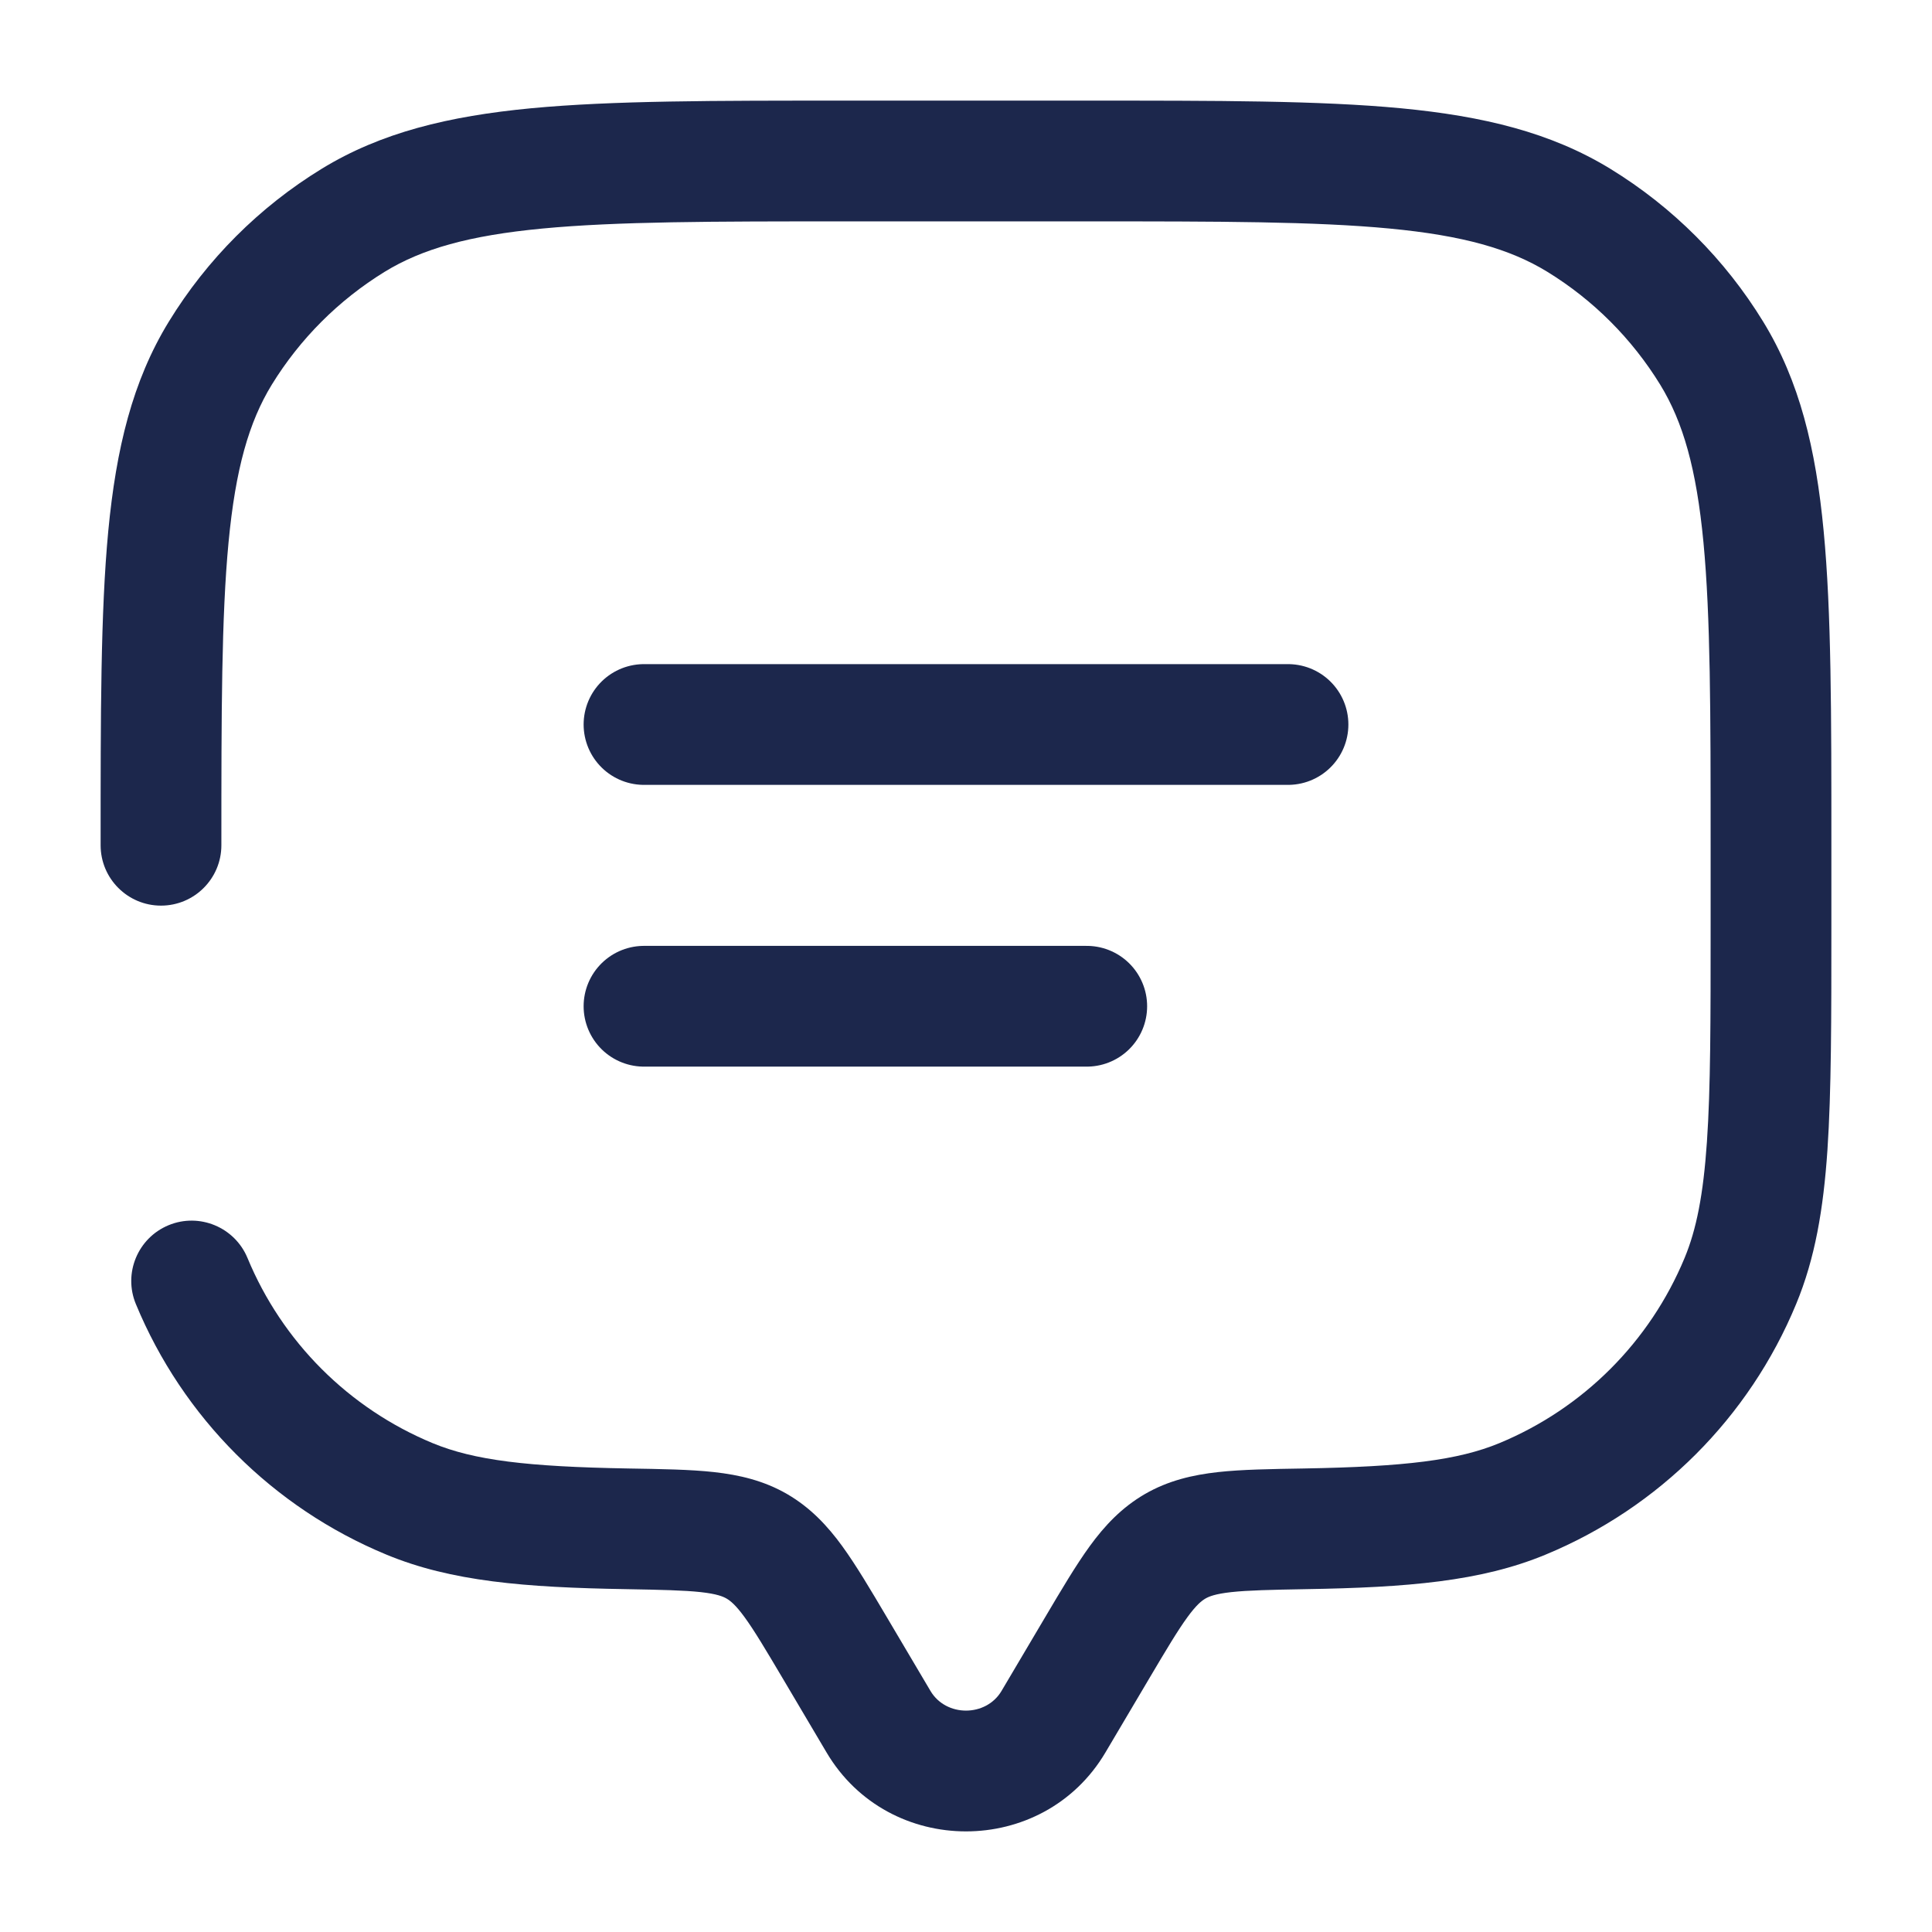
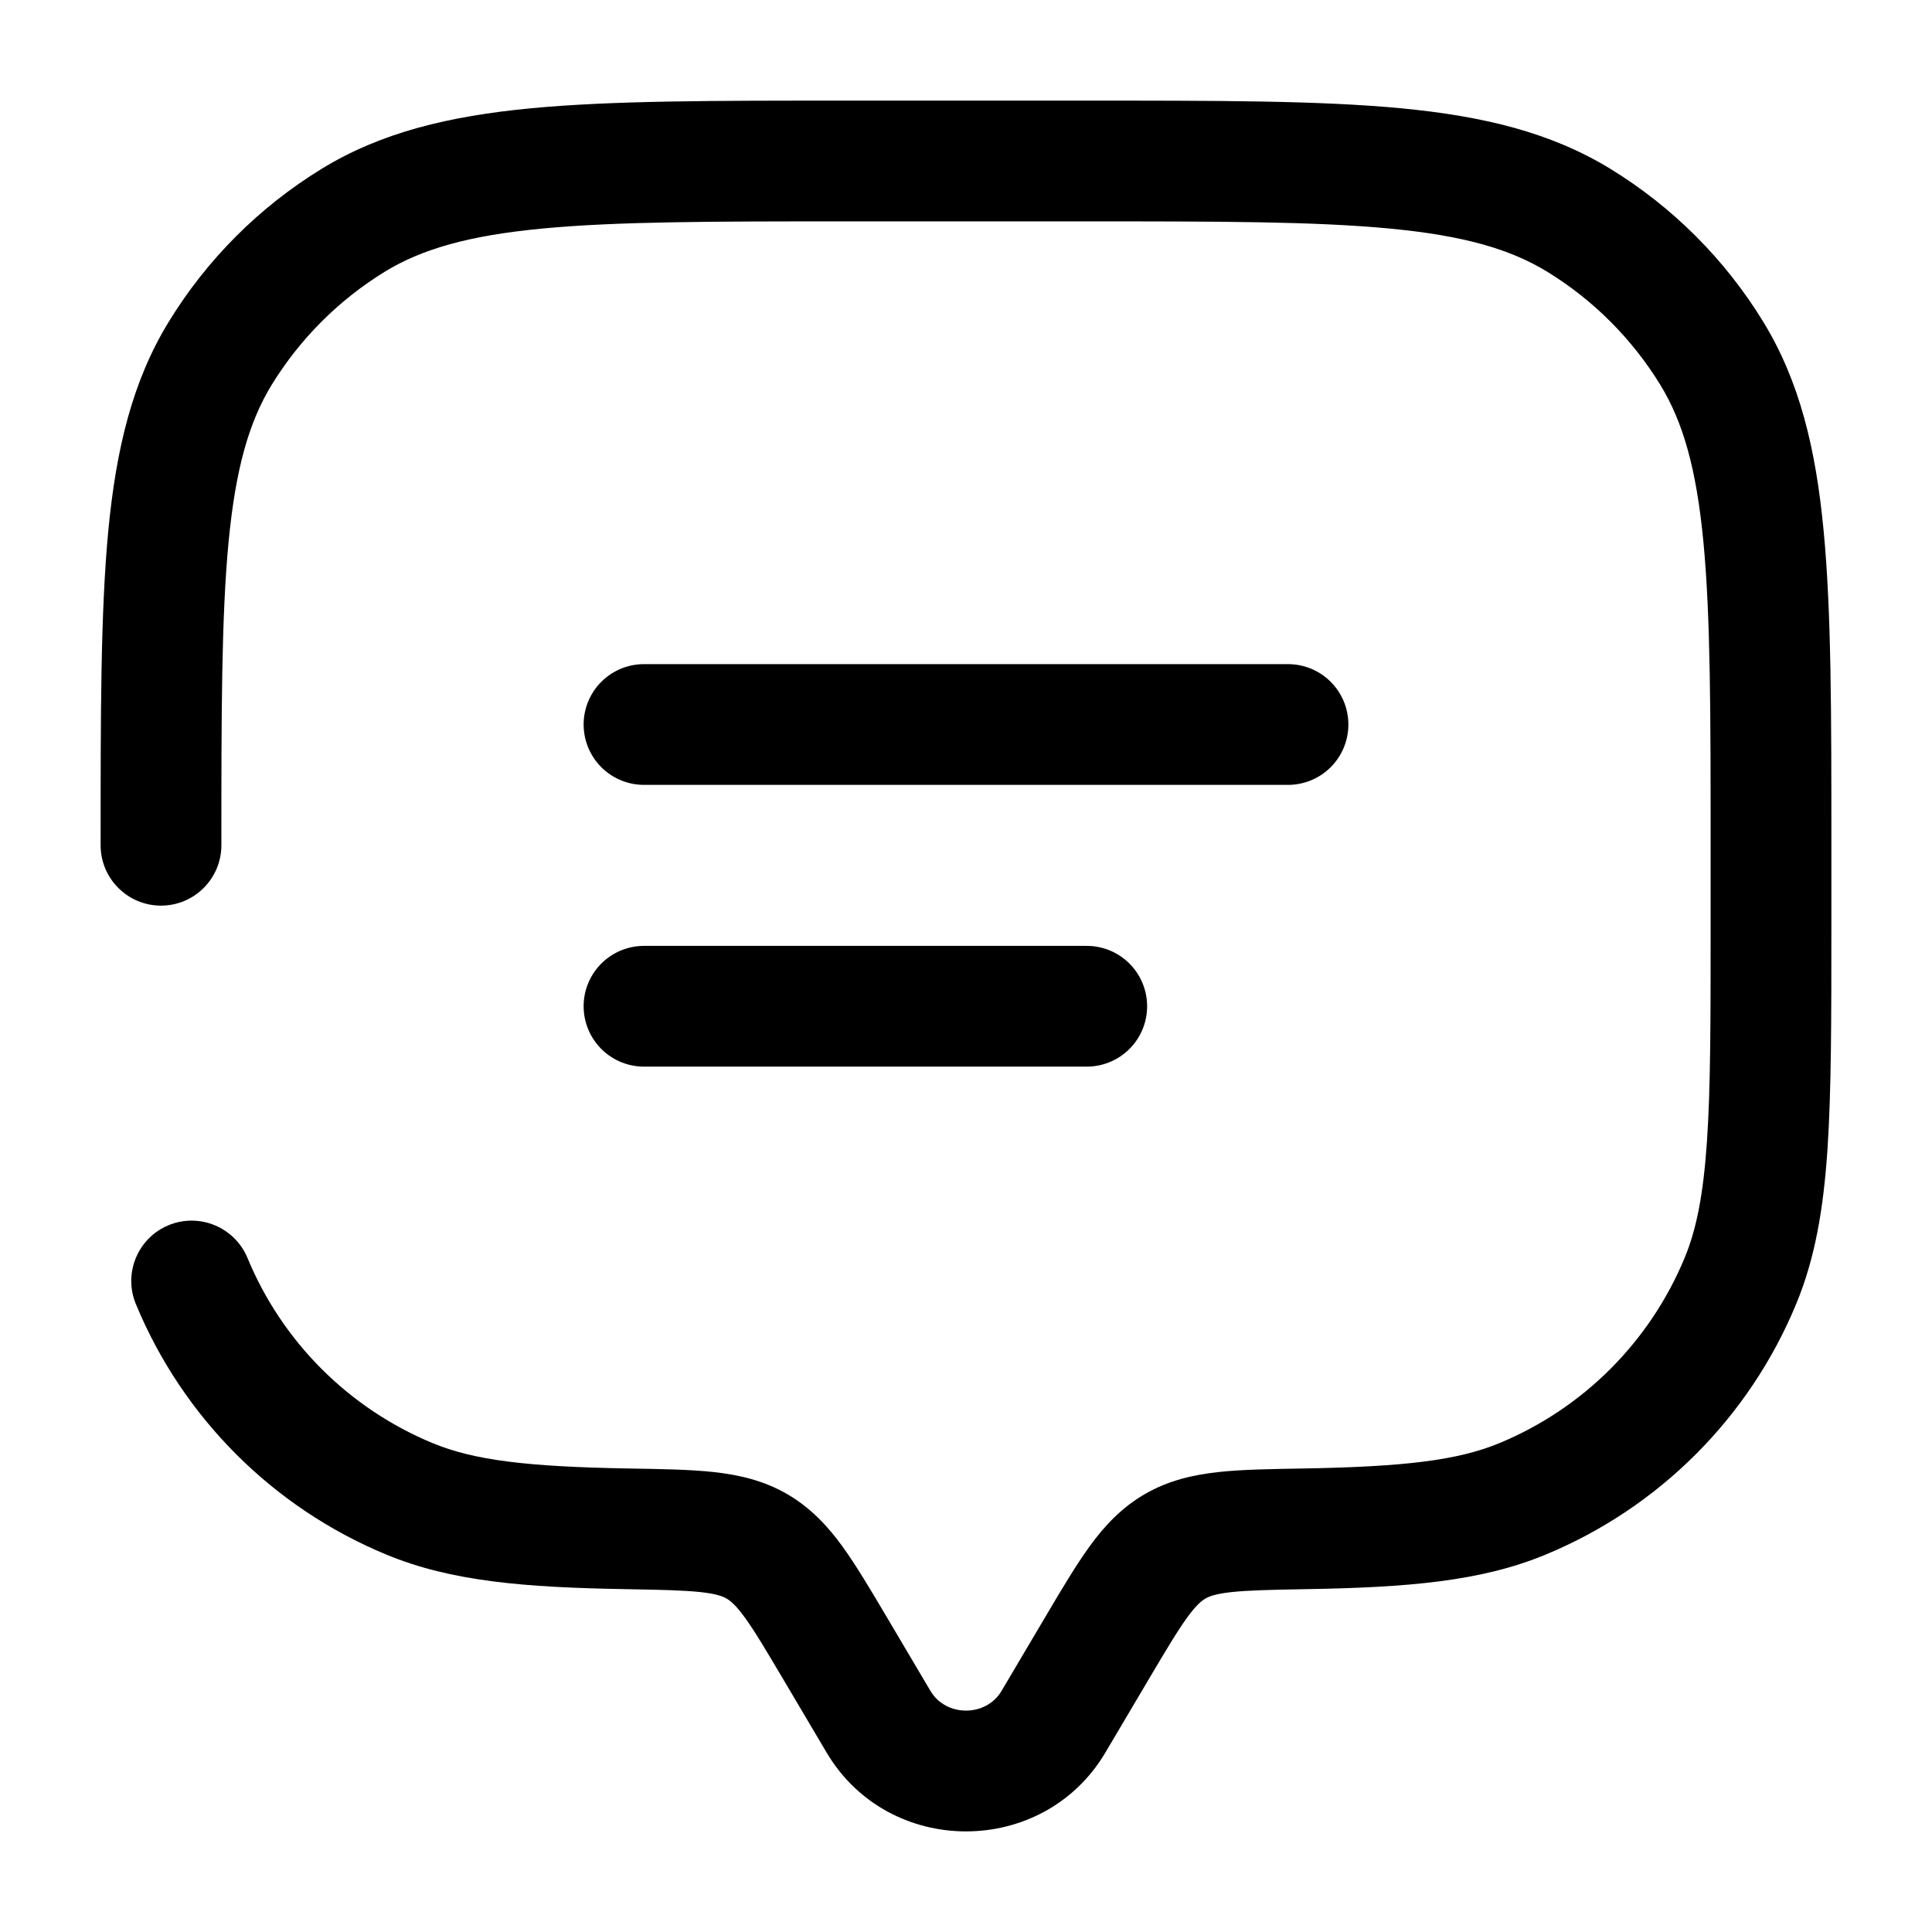
<svg xmlns="http://www.w3.org/2000/svg" width="800px" height="800px" viewBox="0 0 24 24" fill="none">
-   <path d="M8 9H16" stroke="#1C274C" stroke-width="1.5" stroke-linecap="round" />
-   <path d="M8 12.5H13.5" stroke="#1C274C" stroke-width="1.5" stroke-linecap="round" />
-   <path d="M13.087 21.388L13.732 21.77L13.087 21.388ZM13.629 20.472L12.983 20.09L13.629 20.472ZM10.371 20.472L9.726 20.854H9.726L10.371 20.472ZM10.913 21.388L11.559 21.006L10.913 21.388ZM1.25 10.5C1.25 10.914 1.586 11.25 2 11.25C2.414 11.25 2.75 10.914 2.75 10.5H1.25ZM3.074 15.626C2.915 15.244 2.476 15.062 2.094 15.22C1.711 15.379 1.529 15.818 1.688 16.2L3.074 15.626ZM7.79 18.991L7.777 19.741L7.79 18.991ZM5.087 18.619L4.8 19.312H4.8L5.087 18.619ZM21.619 15.913L22.312 16.2V16.2L21.619 15.913ZM16.21 18.991L16.198 18.242L16.21 18.991ZM18.913 18.619L19.2 19.312H19.2L18.913 18.619ZM19.613 2.737L19.221 3.376L19.613 2.737ZM21.263 4.388L21.903 3.996V3.996L21.263 4.388ZM4.388 2.737L3.996 2.097V2.097L4.388 2.737ZM2.737 4.388L2.097 3.996H2.097L2.737 4.388ZM9.403 19.21L9.78 18.561L9.78 18.561L9.403 19.21ZM13.732 21.77L14.274 20.854L12.983 20.09L12.441 21.006L13.732 21.77ZM9.726 20.854L10.268 21.77L11.559 21.006L11.017 20.09L9.726 20.854ZM12.441 21.006C12.248 21.331 11.752 21.331 11.559 21.006L10.268 21.77C11.041 23.077 12.959 23.077 13.732 21.77L12.441 21.006ZM10.5 2.75H13.5V1.25H10.5V2.75ZM21.25 10.5V11.5H22.75V10.5H21.25ZM7.803 18.242C6.547 18.22 5.889 18.14 5.374 17.927L4.8 19.312C5.605 19.646 6.521 19.72 7.777 19.741L7.803 18.242ZM1.688 16.2C2.271 17.609 3.391 18.729 4.8 19.312L5.374 17.927C4.332 17.495 3.505 16.668 3.074 15.626L1.688 16.2ZM21.25 11.5C21.25 12.675 21.25 13.519 21.204 14.185C21.159 14.844 21.073 15.274 20.927 15.626L22.312 16.2C22.547 15.634 22.651 15.022 22.701 14.287C22.75 13.558 22.75 12.655 22.75 11.5H21.25ZM16.223 19.741C17.479 19.72 18.395 19.646 19.2 19.312L18.626 17.927C18.111 18.14 17.453 18.22 16.198 18.242L16.223 19.741ZM20.927 15.626C20.495 16.668 19.668 17.495 18.626 17.927L19.2 19.312C20.609 18.729 21.729 17.609 22.312 16.2L20.927 15.626ZM13.5 2.75C15.151 2.75 16.337 2.751 17.262 2.839C18.176 2.926 18.757 3.092 19.221 3.376L20.004 2.097C19.265 1.645 18.427 1.443 17.404 1.345C16.392 1.249 15.122 1.25 13.5 1.25V2.75ZM22.75 10.5C22.75 8.878 22.751 7.609 22.654 6.596C22.557 5.573 22.355 4.734 21.903 3.996L20.624 4.779C20.908 5.243 21.074 5.824 21.161 6.738C21.249 7.663 21.25 8.849 21.25 10.5H22.75ZM19.221 3.376C19.793 3.727 20.273 4.208 20.624 4.779L21.903 3.996C21.429 3.222 20.778 2.571 20.004 2.097L19.221 3.376ZM10.5 1.25C8.878 1.25 7.609 1.249 6.596 1.345C5.573 1.443 4.734 1.645 3.996 2.097L4.779 3.376C5.243 3.092 5.824 2.926 6.738 2.839C7.663 2.751 8.849 2.75 10.5 2.75V1.25ZM2.75 10.5C2.75 8.849 2.751 7.663 2.839 6.738C2.926 5.824 3.092 5.243 3.376 4.779L2.097 3.996C1.645 4.734 1.443 5.573 1.345 6.596C1.249 7.609 1.25 8.878 1.25 10.5H2.75ZM3.996 2.097C3.222 2.571 2.571 3.222 2.097 3.996L3.376 4.779C3.727 4.208 4.208 3.727 4.779 3.376L3.996 2.097ZM11.017 20.09C10.814 19.747 10.635 19.444 10.462 19.206C10.28 18.956 10.07 18.73 9.78 18.561L9.026 19.858C9.073 19.886 9.138 19.936 9.25 20.09C9.371 20.256 9.508 20.486 9.726 20.854L11.017 20.09ZM7.777 19.741C8.216 19.749 8.494 19.755 8.706 19.778C8.904 19.8 8.981 19.832 9.026 19.858L9.78 18.561C9.487 18.391 9.182 18.322 8.871 18.287C8.573 18.254 8.214 18.249 7.803 18.242L7.777 19.741ZM14.274 20.854C14.492 20.486 14.629 20.256 14.75 20.09C14.862 19.936 14.927 19.886 14.974 19.858L14.22 18.561C13.93 18.73 13.72 18.956 13.538 19.206C13.365 19.444 13.186 19.747 12.983 20.09L14.274 20.854ZM16.198 18.242C15.786 18.249 15.427 18.254 15.129 18.287C14.818 18.322 14.513 18.391 14.22 18.561L14.974 19.858C15.019 19.832 15.096 19.8 15.294 19.778C15.506 19.755 15.784 19.749 16.223 19.741L16.198 18.242Z" fill="#1C274C" />
+   <path d="M8 9H16" stroke="#000000" stroke-width="1.5" stroke-linecap="round" />
+   <path d="M8 12.5H13.5" stroke="#000000" stroke-width="1.5" stroke-linecap="round" />
+   <path d="M13.087 21.388L13.732 21.77L13.087 21.388ZM13.629 20.472L12.983 20.09L13.629 20.472ZM10.371 20.472L9.726 20.854H9.726L10.371 20.472ZM10.913 21.388L11.559 21.006L10.913 21.388ZM1.25 10.5C1.25 10.914 1.586 11.25 2 11.25C2.414 11.25 2.75 10.914 2.75 10.5H1.25ZM3.074 15.626C2.915 15.244 2.476 15.062 2.094 15.22C1.711 15.379 1.529 15.818 1.688 16.2L3.074 15.626ZM7.79 18.991L7.777 19.741L7.79 18.991ZM5.087 18.619L4.8 19.312H4.8L5.087 18.619ZM21.619 15.913L22.312 16.2V16.2L21.619 15.913ZM16.21 18.991L16.198 18.242L16.21 18.991ZM18.913 18.619L19.2 19.312H19.2L18.913 18.619ZM19.613 2.737L19.221 3.376L19.613 2.737ZM21.263 4.388L21.903 3.996V3.996L21.263 4.388ZM4.388 2.737L3.996 2.097V2.097L4.388 2.737ZM2.737 4.388L2.097 3.996H2.097L2.737 4.388ZM9.403 19.21L9.78 18.561L9.78 18.561L9.403 19.21ZM13.732 21.77L14.274 20.854L12.983 20.09L12.441 21.006L13.732 21.77ZM9.726 20.854L10.268 21.77L11.559 21.006L11.017 20.09L9.726 20.854ZM12.441 21.006C12.248 21.331 11.752 21.331 11.559 21.006L10.268 21.77C11.041 23.077 12.959 23.077 13.732 21.77L12.441 21.006ZM10.5 2.75H13.5V1.25H10.5V2.75ZM21.25 10.5V11.5H22.75V10.5H21.25ZM7.803 18.242C6.547 18.22 5.889 18.14 5.374 17.927L4.8 19.312C5.605 19.646 6.521 19.72 7.777 19.741L7.803 18.242ZM1.688 16.2C2.271 17.609 3.391 18.729 4.8 19.312L5.374 17.927C4.332 17.495 3.505 16.668 3.074 15.626L1.688 16.2ZM21.25 11.5C21.25 12.675 21.25 13.519 21.204 14.185C21.159 14.844 21.073 15.274 20.927 15.626L22.312 16.2C22.547 15.634 22.651 15.022 22.701 14.287C22.75 13.558 22.75 12.655 22.75 11.5H21.25ZM16.223 19.741C17.479 19.72 18.395 19.646 19.2 19.312L18.626 17.927C18.111 18.14 17.453 18.22 16.198 18.242L16.223 19.741ZM20.927 15.626C20.495 16.668 19.668 17.495 18.626 17.927L19.2 19.312C20.609 18.729 21.729 17.609 22.312 16.2L20.927 15.626ZM13.5 2.75C15.151 2.75 16.337 2.751 17.262 2.839C18.176 2.926 18.757 3.092 19.221 3.376L20.004 2.097C19.265 1.645 18.427 1.443 17.404 1.345C16.392 1.249 15.122 1.25 13.5 1.25V2.75ZM22.75 10.5C22.75 8.878 22.751 7.609 22.654 6.596C22.557 5.573 22.355 4.734 21.903 3.996L20.624 4.779C20.908 5.243 21.074 5.824 21.161 6.738C21.249 7.663 21.25 8.849 21.25 10.5H22.75ZM19.221 3.376C19.793 3.727 20.273 4.208 20.624 4.779L21.903 3.996C21.429 3.222 20.778 2.571 20.004 2.097L19.221 3.376ZM10.5 1.25C8.878 1.25 7.609 1.249 6.596 1.345C5.573 1.443 4.734 1.645 3.996 2.097L4.779 3.376C5.243 3.092 5.824 2.926 6.738 2.839C7.663 2.751 8.849 2.75 10.5 2.75V1.25ZM2.75 10.5C2.75 8.849 2.751 7.663 2.839 6.738C2.926 5.824 3.092 5.243 3.376 4.779L2.097 3.996C1.645 4.734 1.443 5.573 1.345 6.596C1.249 7.609 1.25 8.878 1.25 10.5H2.75ZM3.996 2.097C3.222 2.571 2.571 3.222 2.097 3.996L3.376 4.779C3.727 4.208 4.208 3.727 4.779 3.376L3.996 2.097ZM11.017 20.09C10.814 19.747 10.635 19.444 10.462 19.206C10.28 18.956 10.07 18.73 9.78 18.561L9.026 19.858C9.073 19.886 9.138 19.936 9.25 20.09C9.371 20.256 9.508 20.486 9.726 20.854L11.017 20.09ZM7.777 19.741C8.216 19.749 8.494 19.755 8.706 19.778C8.904 19.8 8.981 19.832 9.026 19.858L9.78 18.561C9.487 18.391 9.182 18.322 8.871 18.287C8.573 18.254 8.214 18.249 7.803 18.242L7.777 19.741ZM14.274 20.854C14.492 20.486 14.629 20.256 14.75 20.09C14.862 19.936 14.927 19.886 14.974 19.858L14.22 18.561C13.93 18.73 13.72 18.956 13.538 19.206C13.365 19.444 13.186 19.747 12.983 20.09L14.274 20.854ZM16.198 18.242C15.786 18.249 15.427 18.254 15.129 18.287C14.818 18.322 14.513 18.391 14.22 18.561L14.974 19.858C15.019 19.832 15.096 19.8 15.294 19.778C15.506 19.755 15.784 19.749 16.223 19.741L16.198 18.242Z" fill="#000000" />
</svg>
